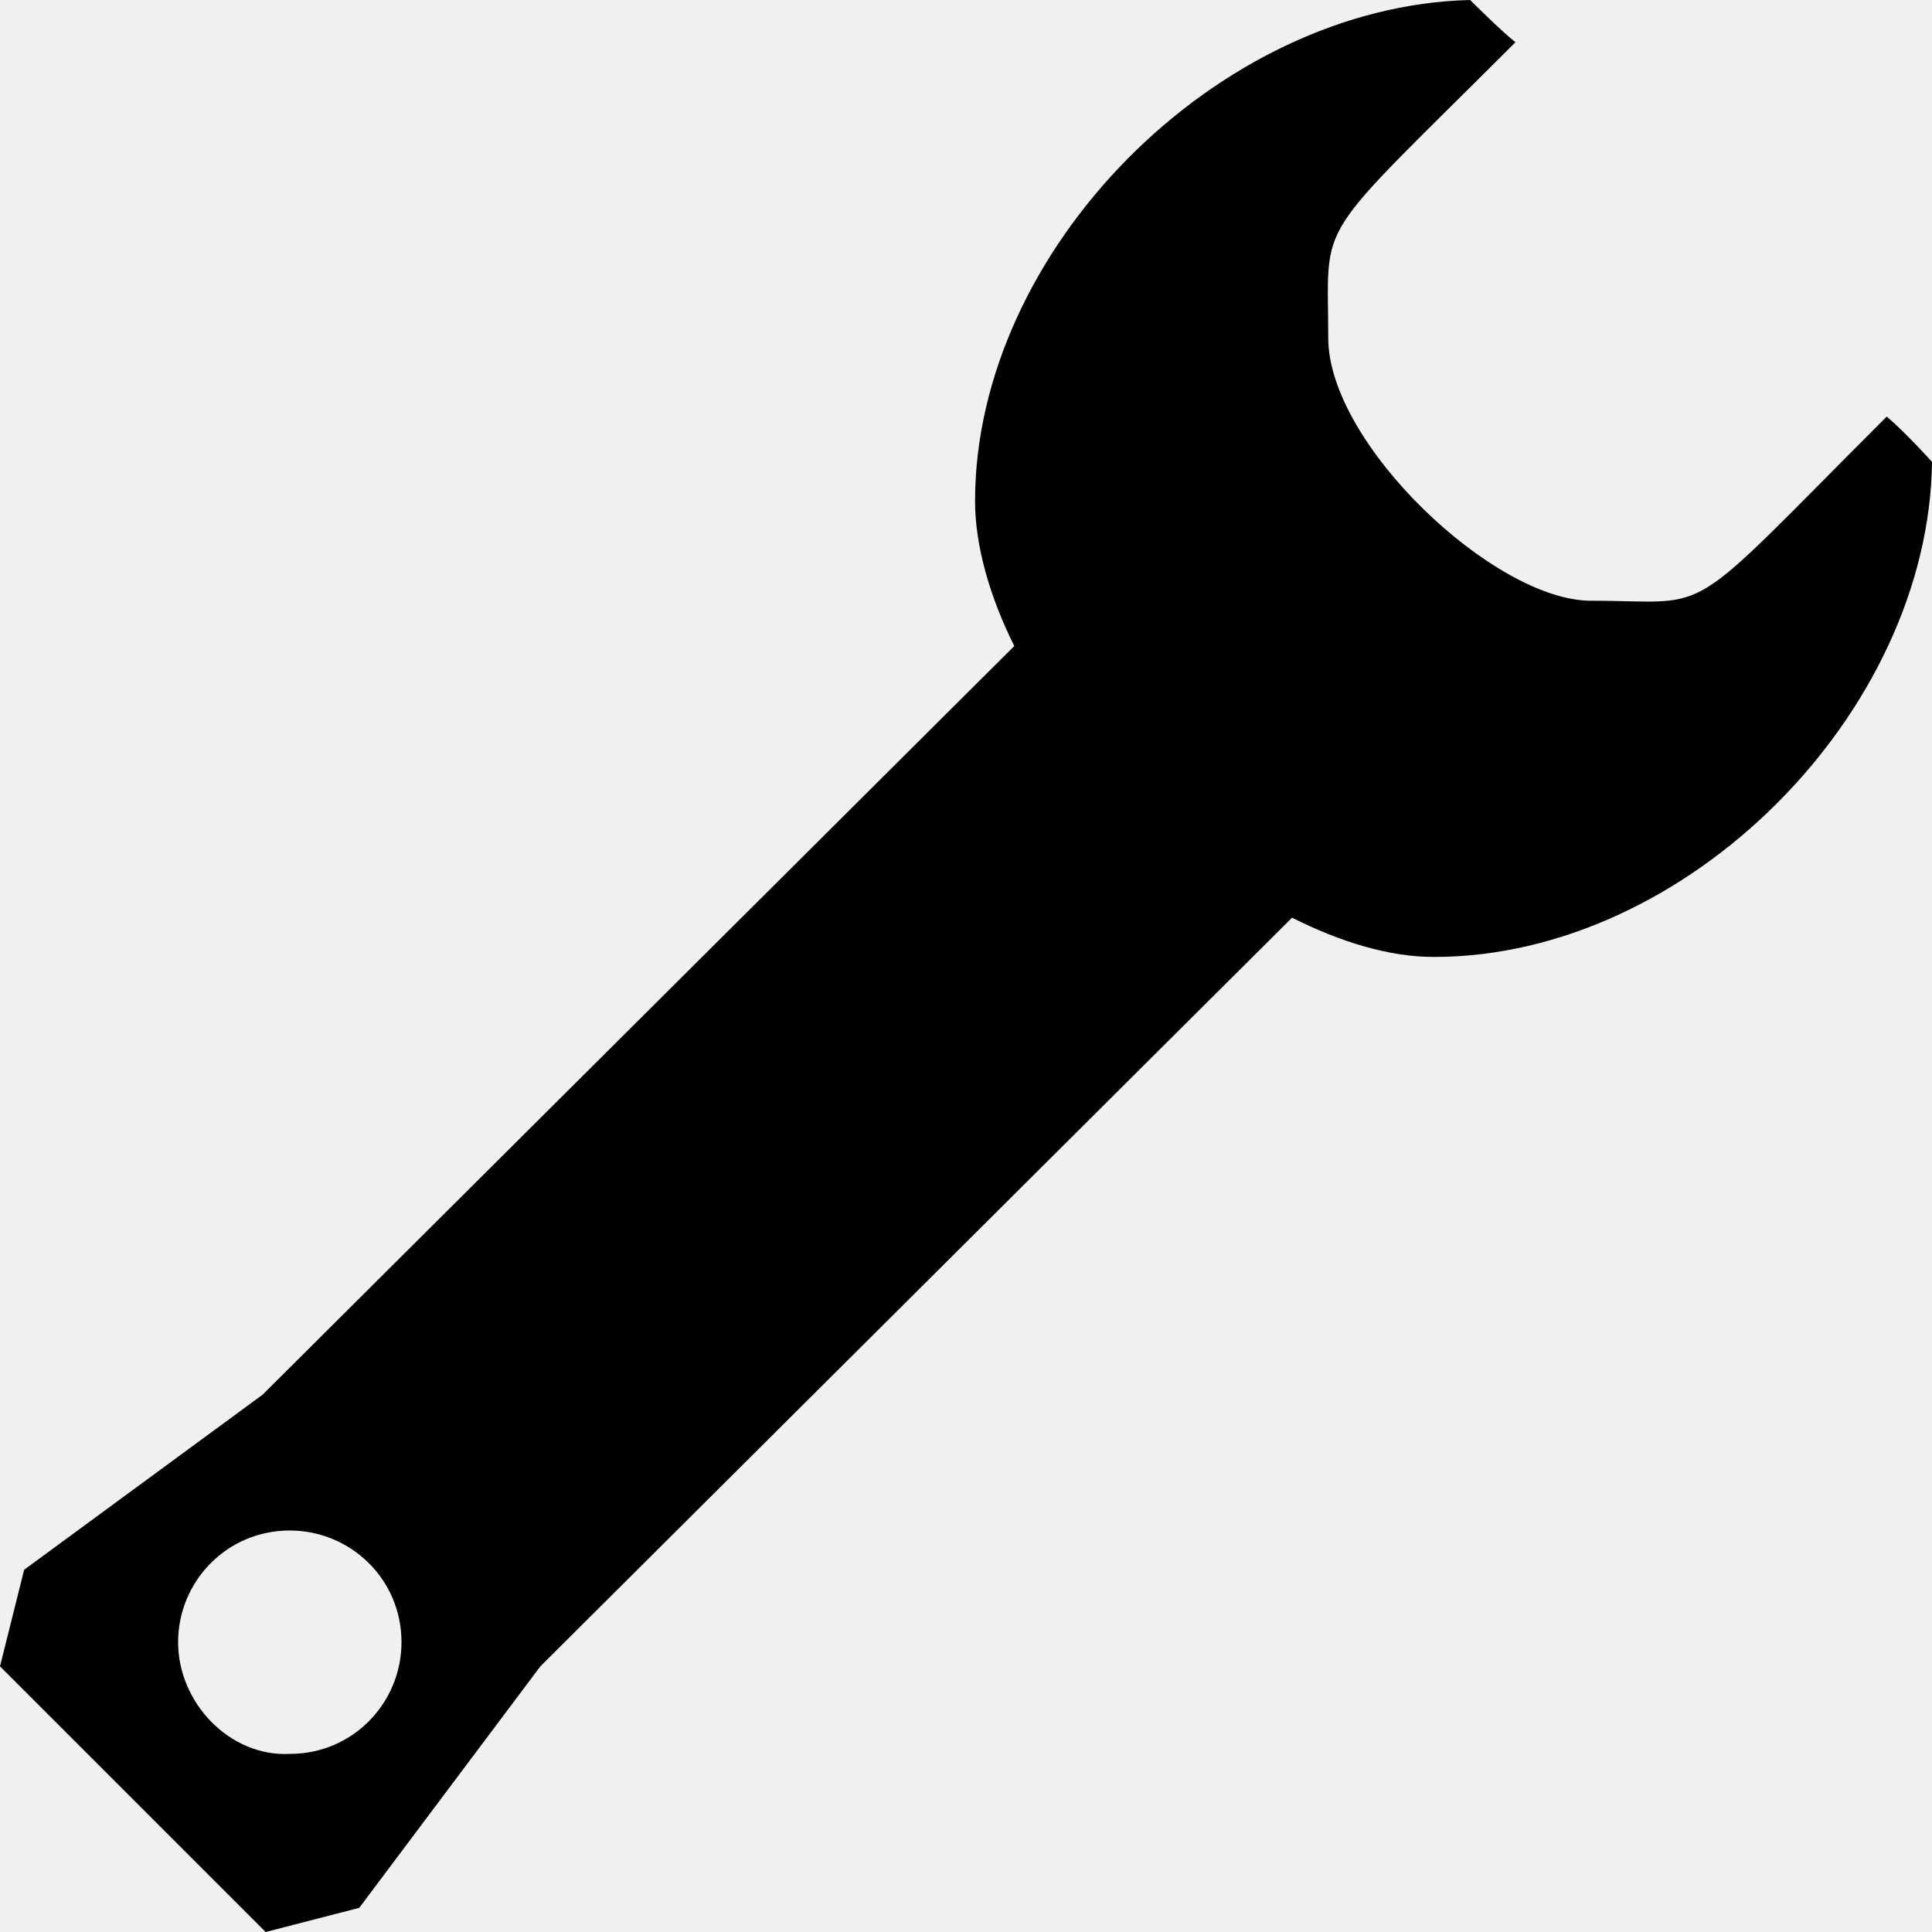
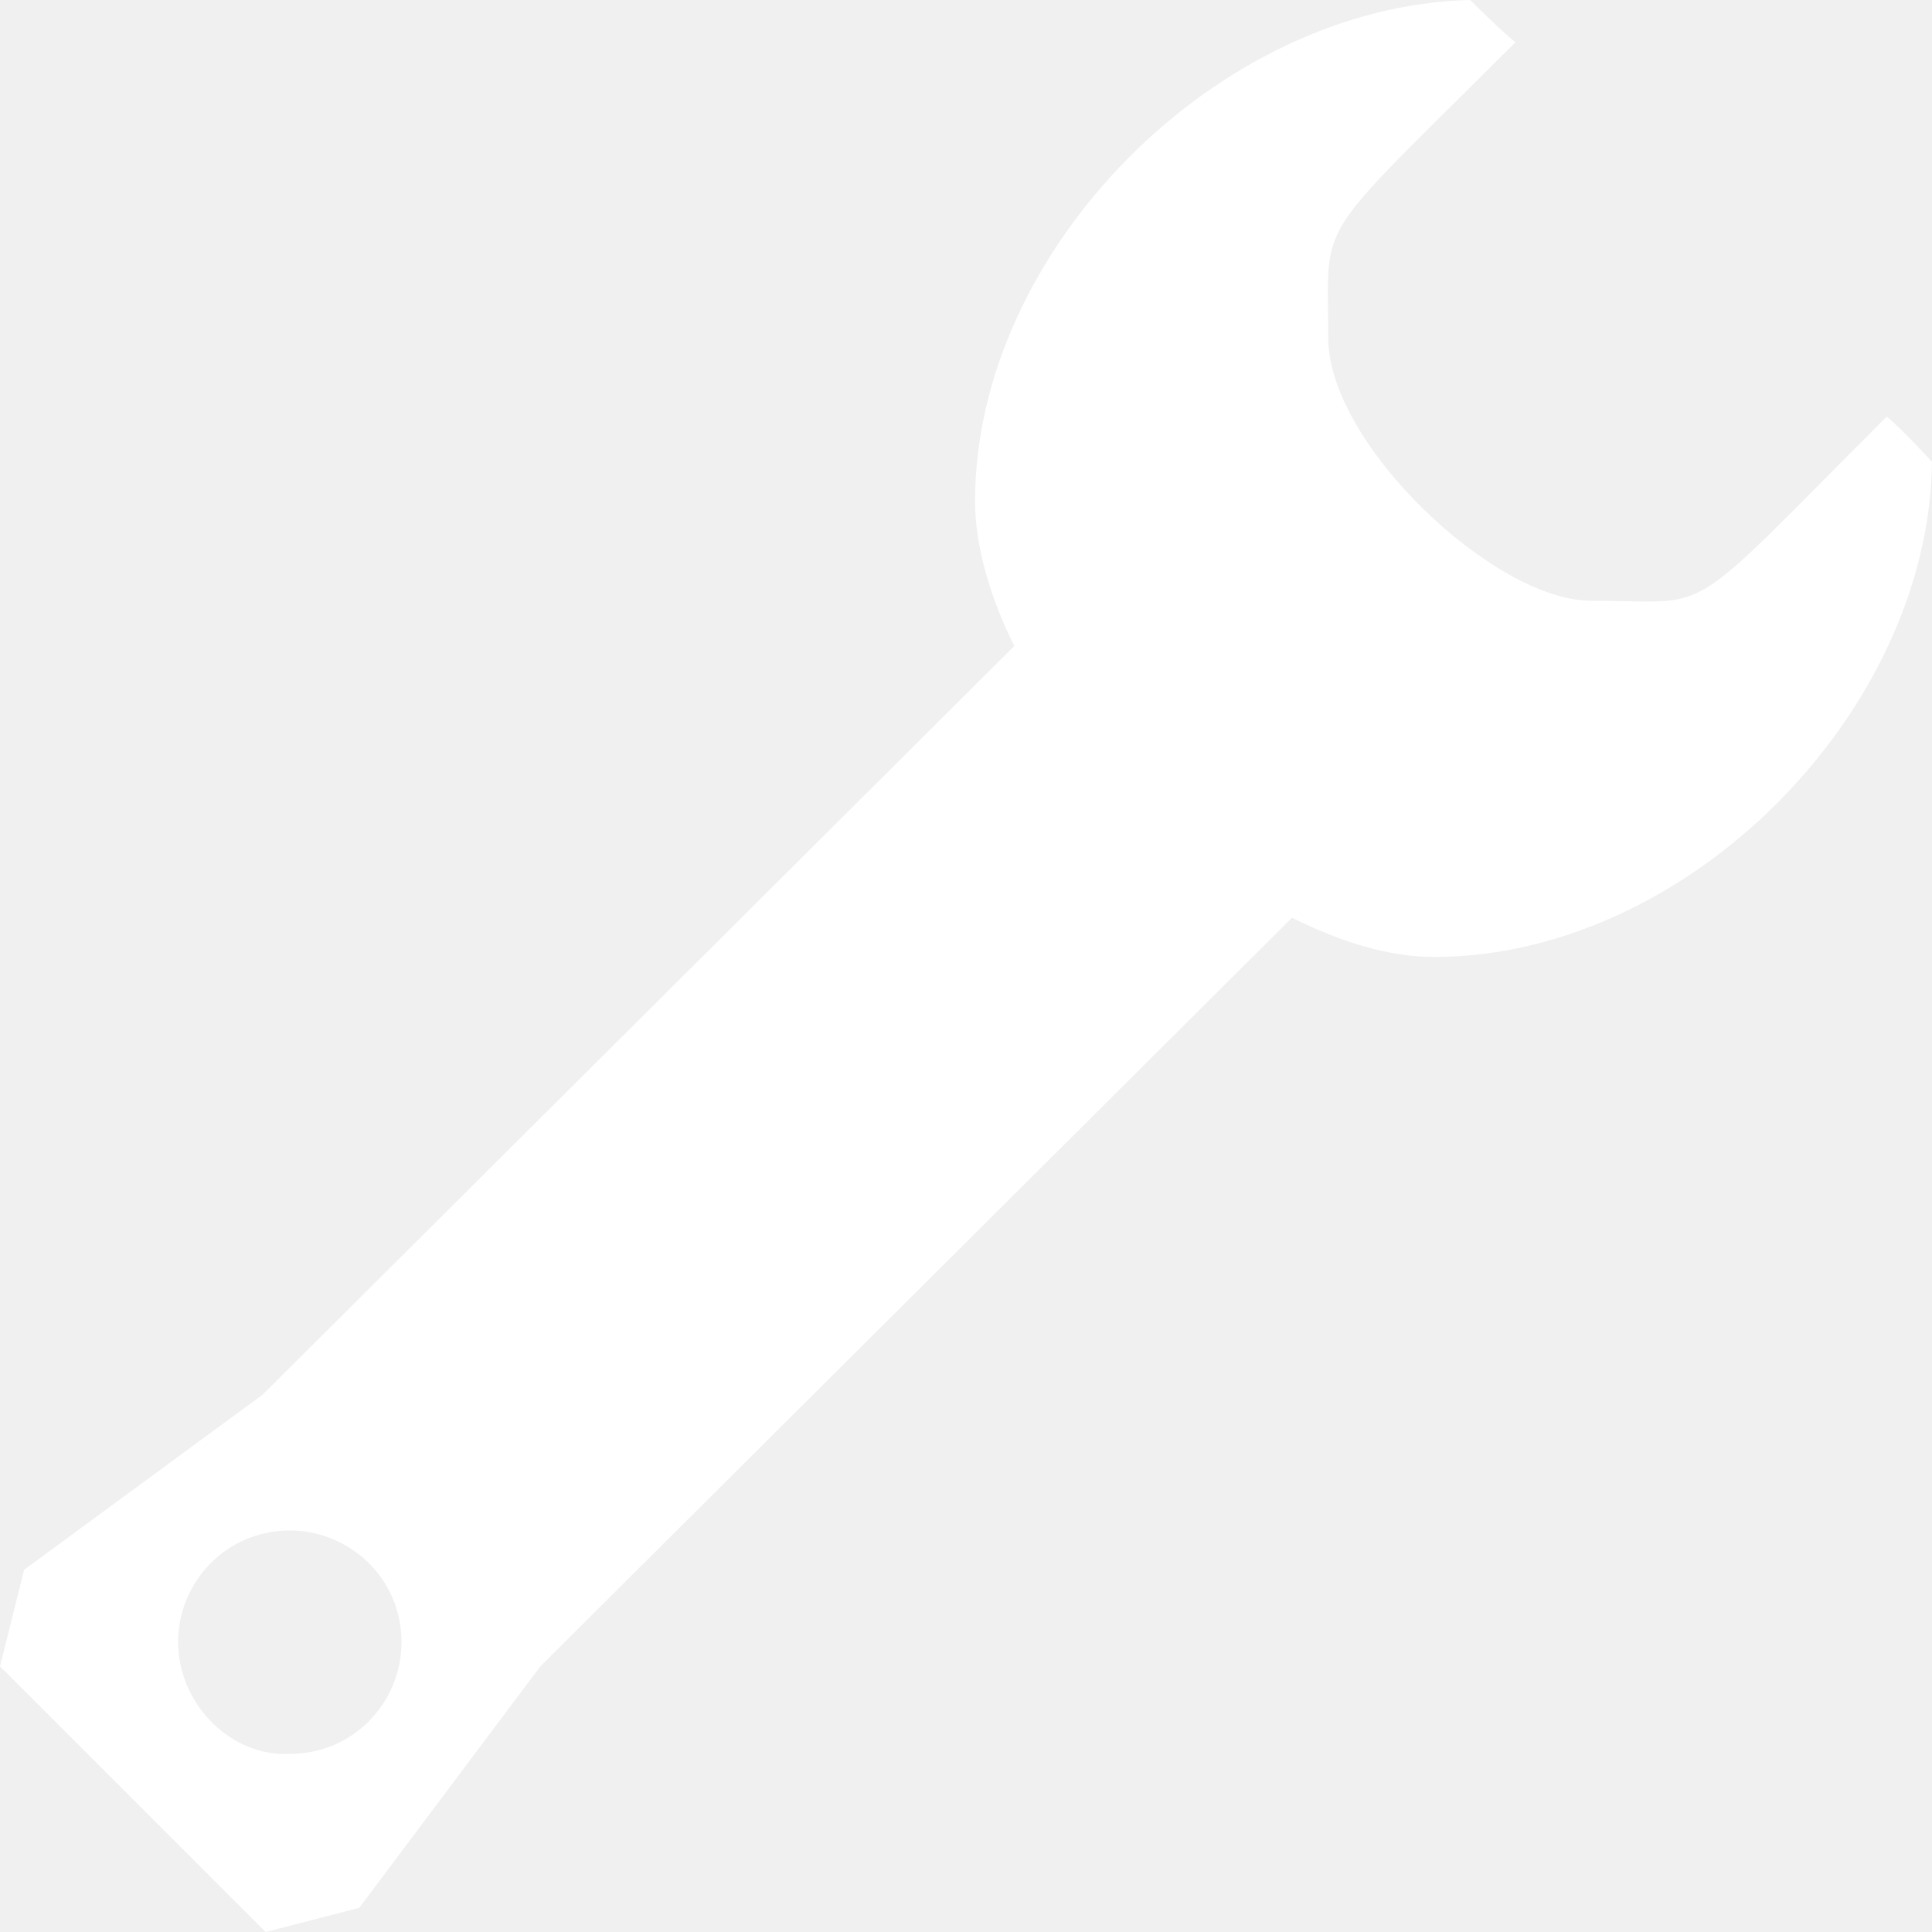
<svg xmlns="http://www.w3.org/2000/svg" viewBox="0 0 64 64">
-   <path d="M0 55.2L8.8 64l3.1-.8 6-8 24.9-24.8c1.6.8 3.2 1.3 4.7 1.3 8.4 0 16.4-8.1 16.5-16.4 0 0-.9-1-1.5-1.5-6.9 6.9-5.6 6.1-9.8 6.1-3.2 0-8.7-5.2-8.7-8.7 0-4.1-.6-3 6.2-9.8C49.7 1 48.7 0 48.7 0c-8.4.2-16.4 8.3-16.4 16.6 0 1.5.5 3.2 1.3 4.8L8.7 46.2.8 52 0 55.2zm5.9-.8c0-2 1.6-3.7 3.7-3.7 2 0 3.7 1.6 3.7 3.7 0 2-1.6 3.7-3.7 3.7-2 .1-3.7-1.7-3.7-3.7z" />
+   <path d="M0 55.2L8.8 64l3.1-.8 6-8 24.9-24.8c1.6.8 3.2 1.3 4.7 1.3 8.4 0 16.4-8.1 16.5-16.4 0 0-.9-1-1.5-1.5-6.9 6.9-5.6 6.1-9.8 6.1-3.2 0-8.7-5.2-8.7-8.7 0-4.1-.6-3 6.2-9.8C49.7 1 48.7 0 48.7 0c-8.4.2-16.4 8.3-16.4 16.6 0 1.5.5 3.2 1.3 4.8L8.7 46.2.8 52 0 55.2zm5.9-.8c0-2 1.6-3.7 3.7-3.7 2 0 3.7 1.6 3.7 3.7 0 2-1.6 3.7-3.7 3.7-2 .1-3.7-1.7-3.7-3.7z" fill="white" />
</svg>
